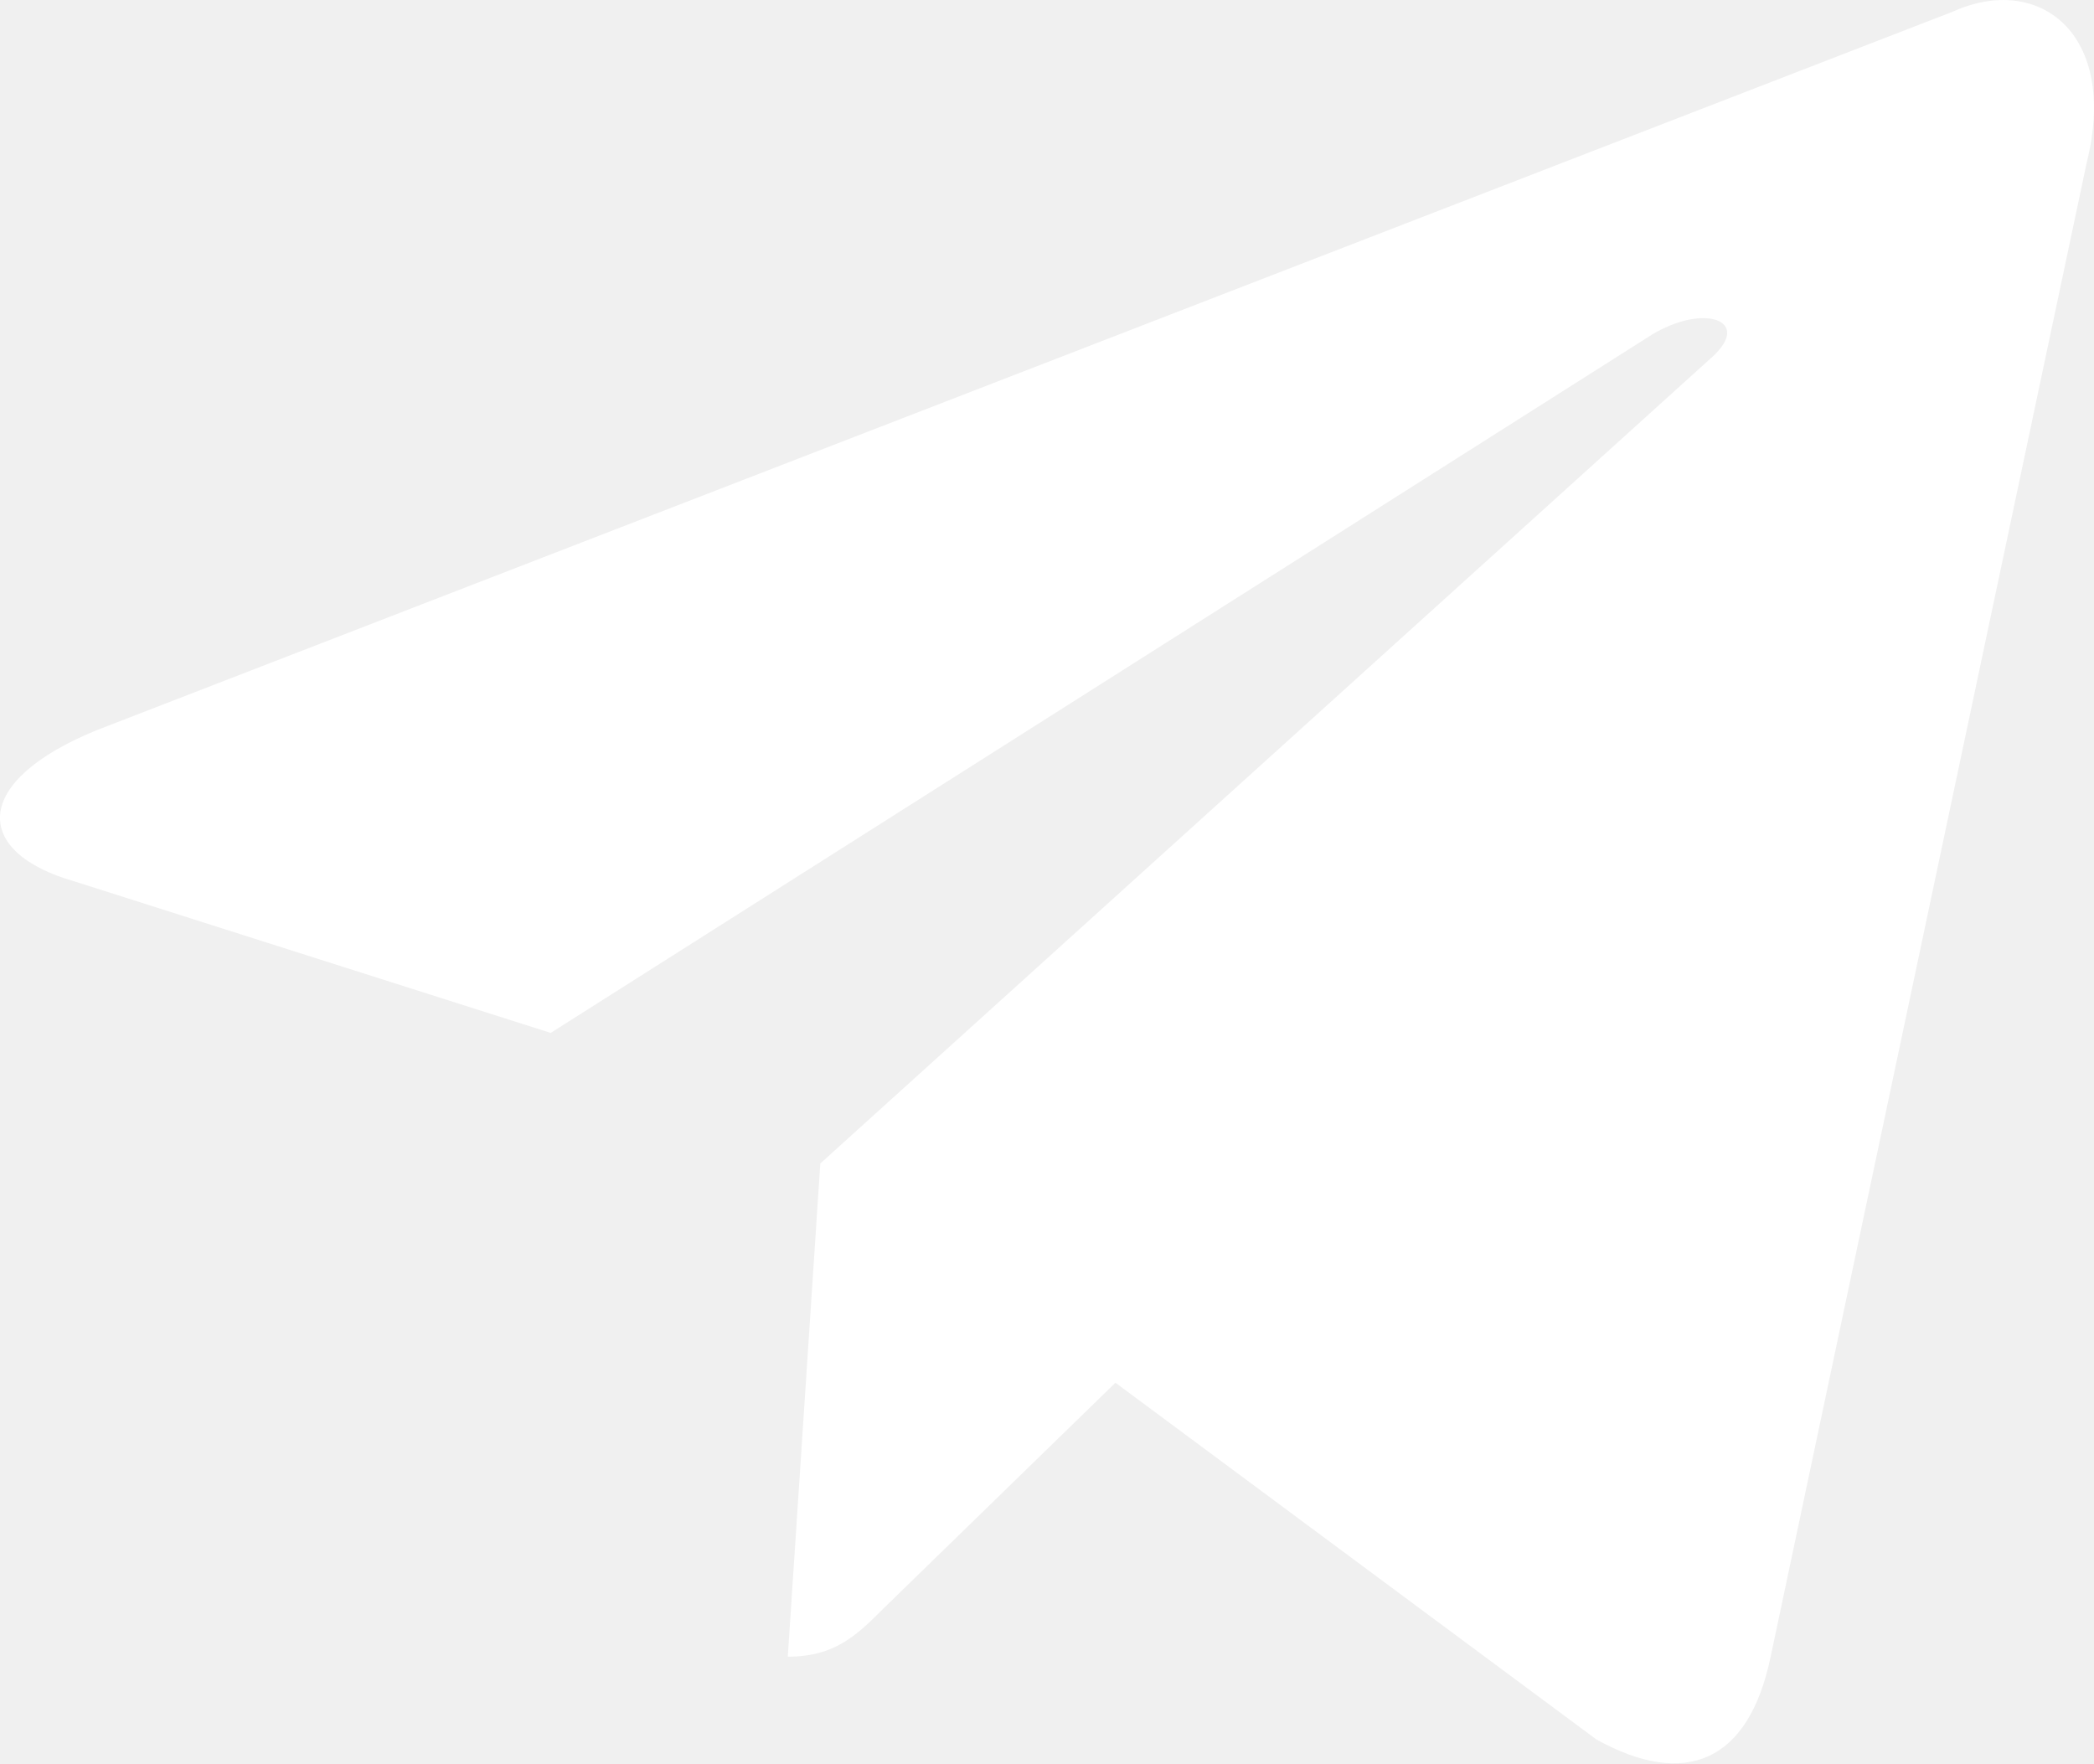
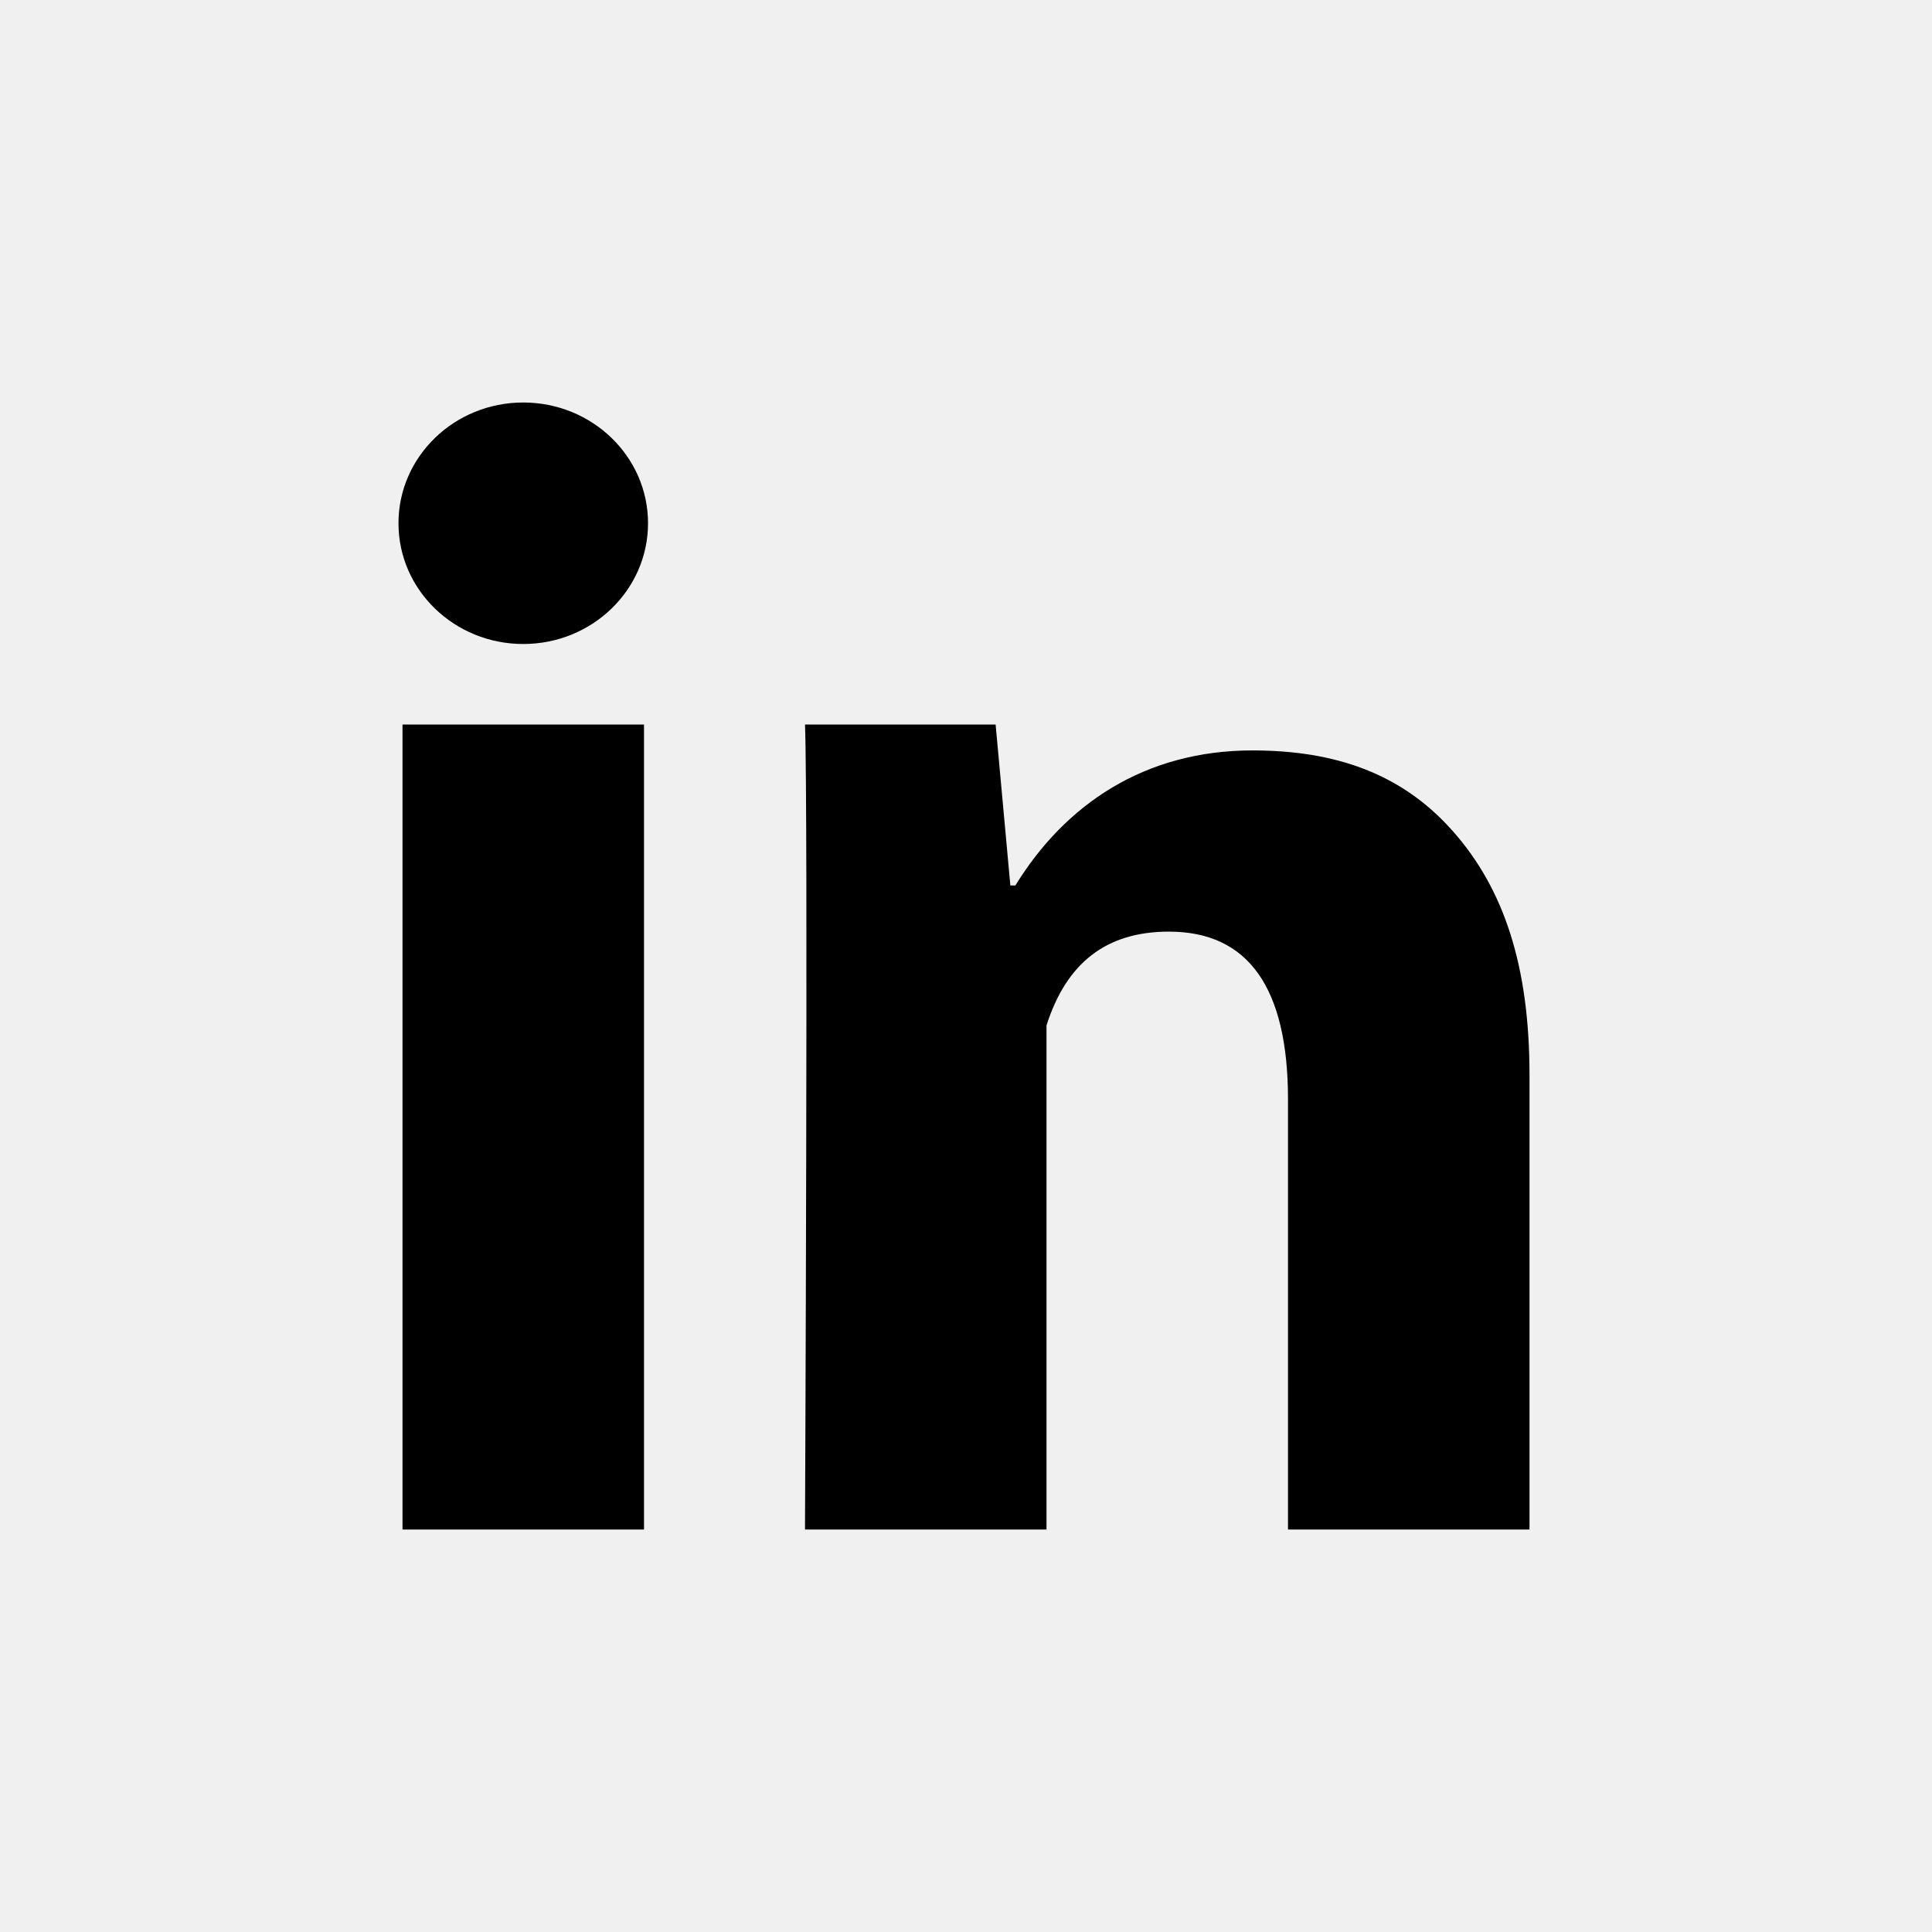
- <svg xmlns="http://www.w3.org/2000/svg" width="19" height="16" viewBox="0 0 19 16" fill="none">
-   <path d="M7.148 15.032L7.443 10.557L15.539 3.236C15.898 2.908 15.465 2.75 14.991 3.035L4.997 9.372L0.675 7.997C-0.253 7.732 -0.263 7.087 0.886 6.622L17.721 0.105C18.491 -0.244 19.229 0.295 18.933 1.48L16.066 15.032C15.866 15.995 15.286 16.227 14.485 15.783L10.121 12.546L8.023 14.588C7.78 14.831 7.58 15.032 7.148 15.032Z" fill="white" />
+ <svg xmlns="http://www.w3.org/2000/svg" baseProfile="tiny" height="24px" id="Layer_1" version="1.2" viewBox="0 0 24 24" width="24px" xml:space="preserve">
+   <g>
+     <path d="M8,19H5V9h3V19z M19,19h-3v-5.342c0-1.392-0.496-2.085-1.479-2.085c-0.779,0-1.273,0.388-1.521,1.165C13,14,13,19,13,19h-3   c0,0,0.04-9,0-10h2.368l0.183,2h0.062c0.615-1,1.598-1.678,2.946-1.678c1.025,0,1.854,0.285,2.487,1.001   C18.683,11.04,19,12.002,19,13.353V19z" />
+   </g>
+   <g>
+     <ellipse cx="6.5" cy="6.5" rx="1.55" ry="1.5" />
+   </g>
</svg>
